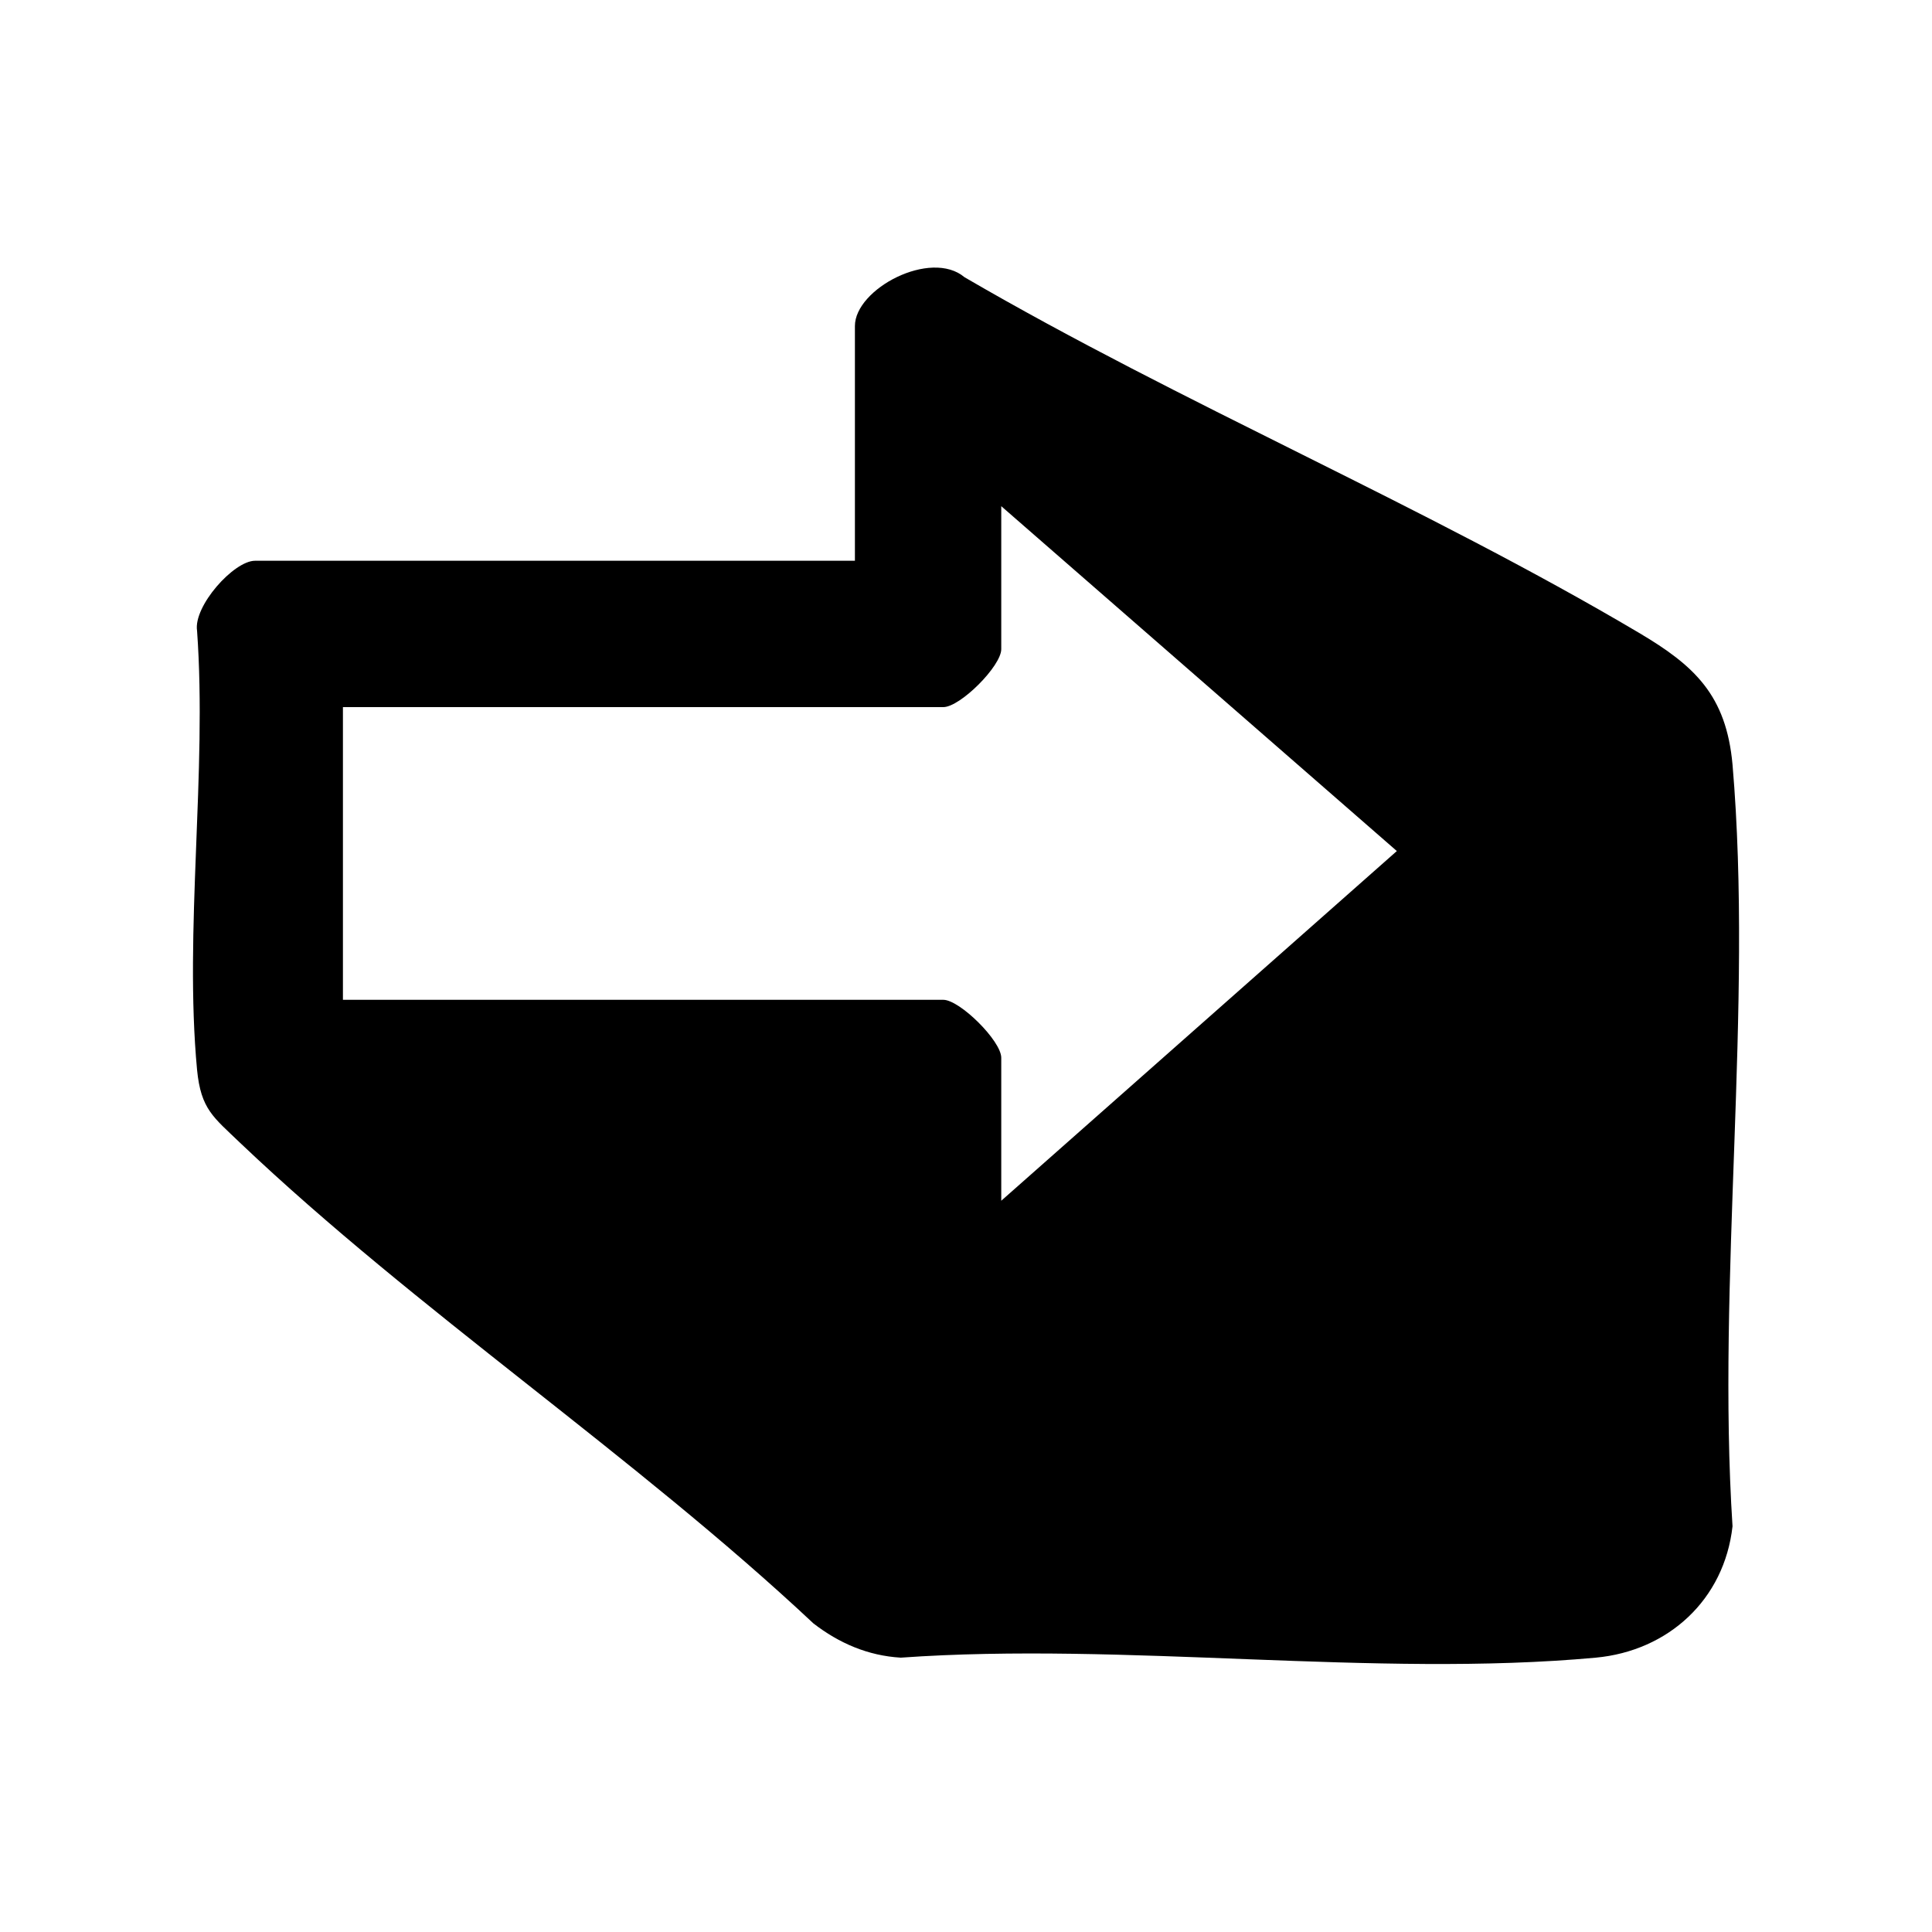
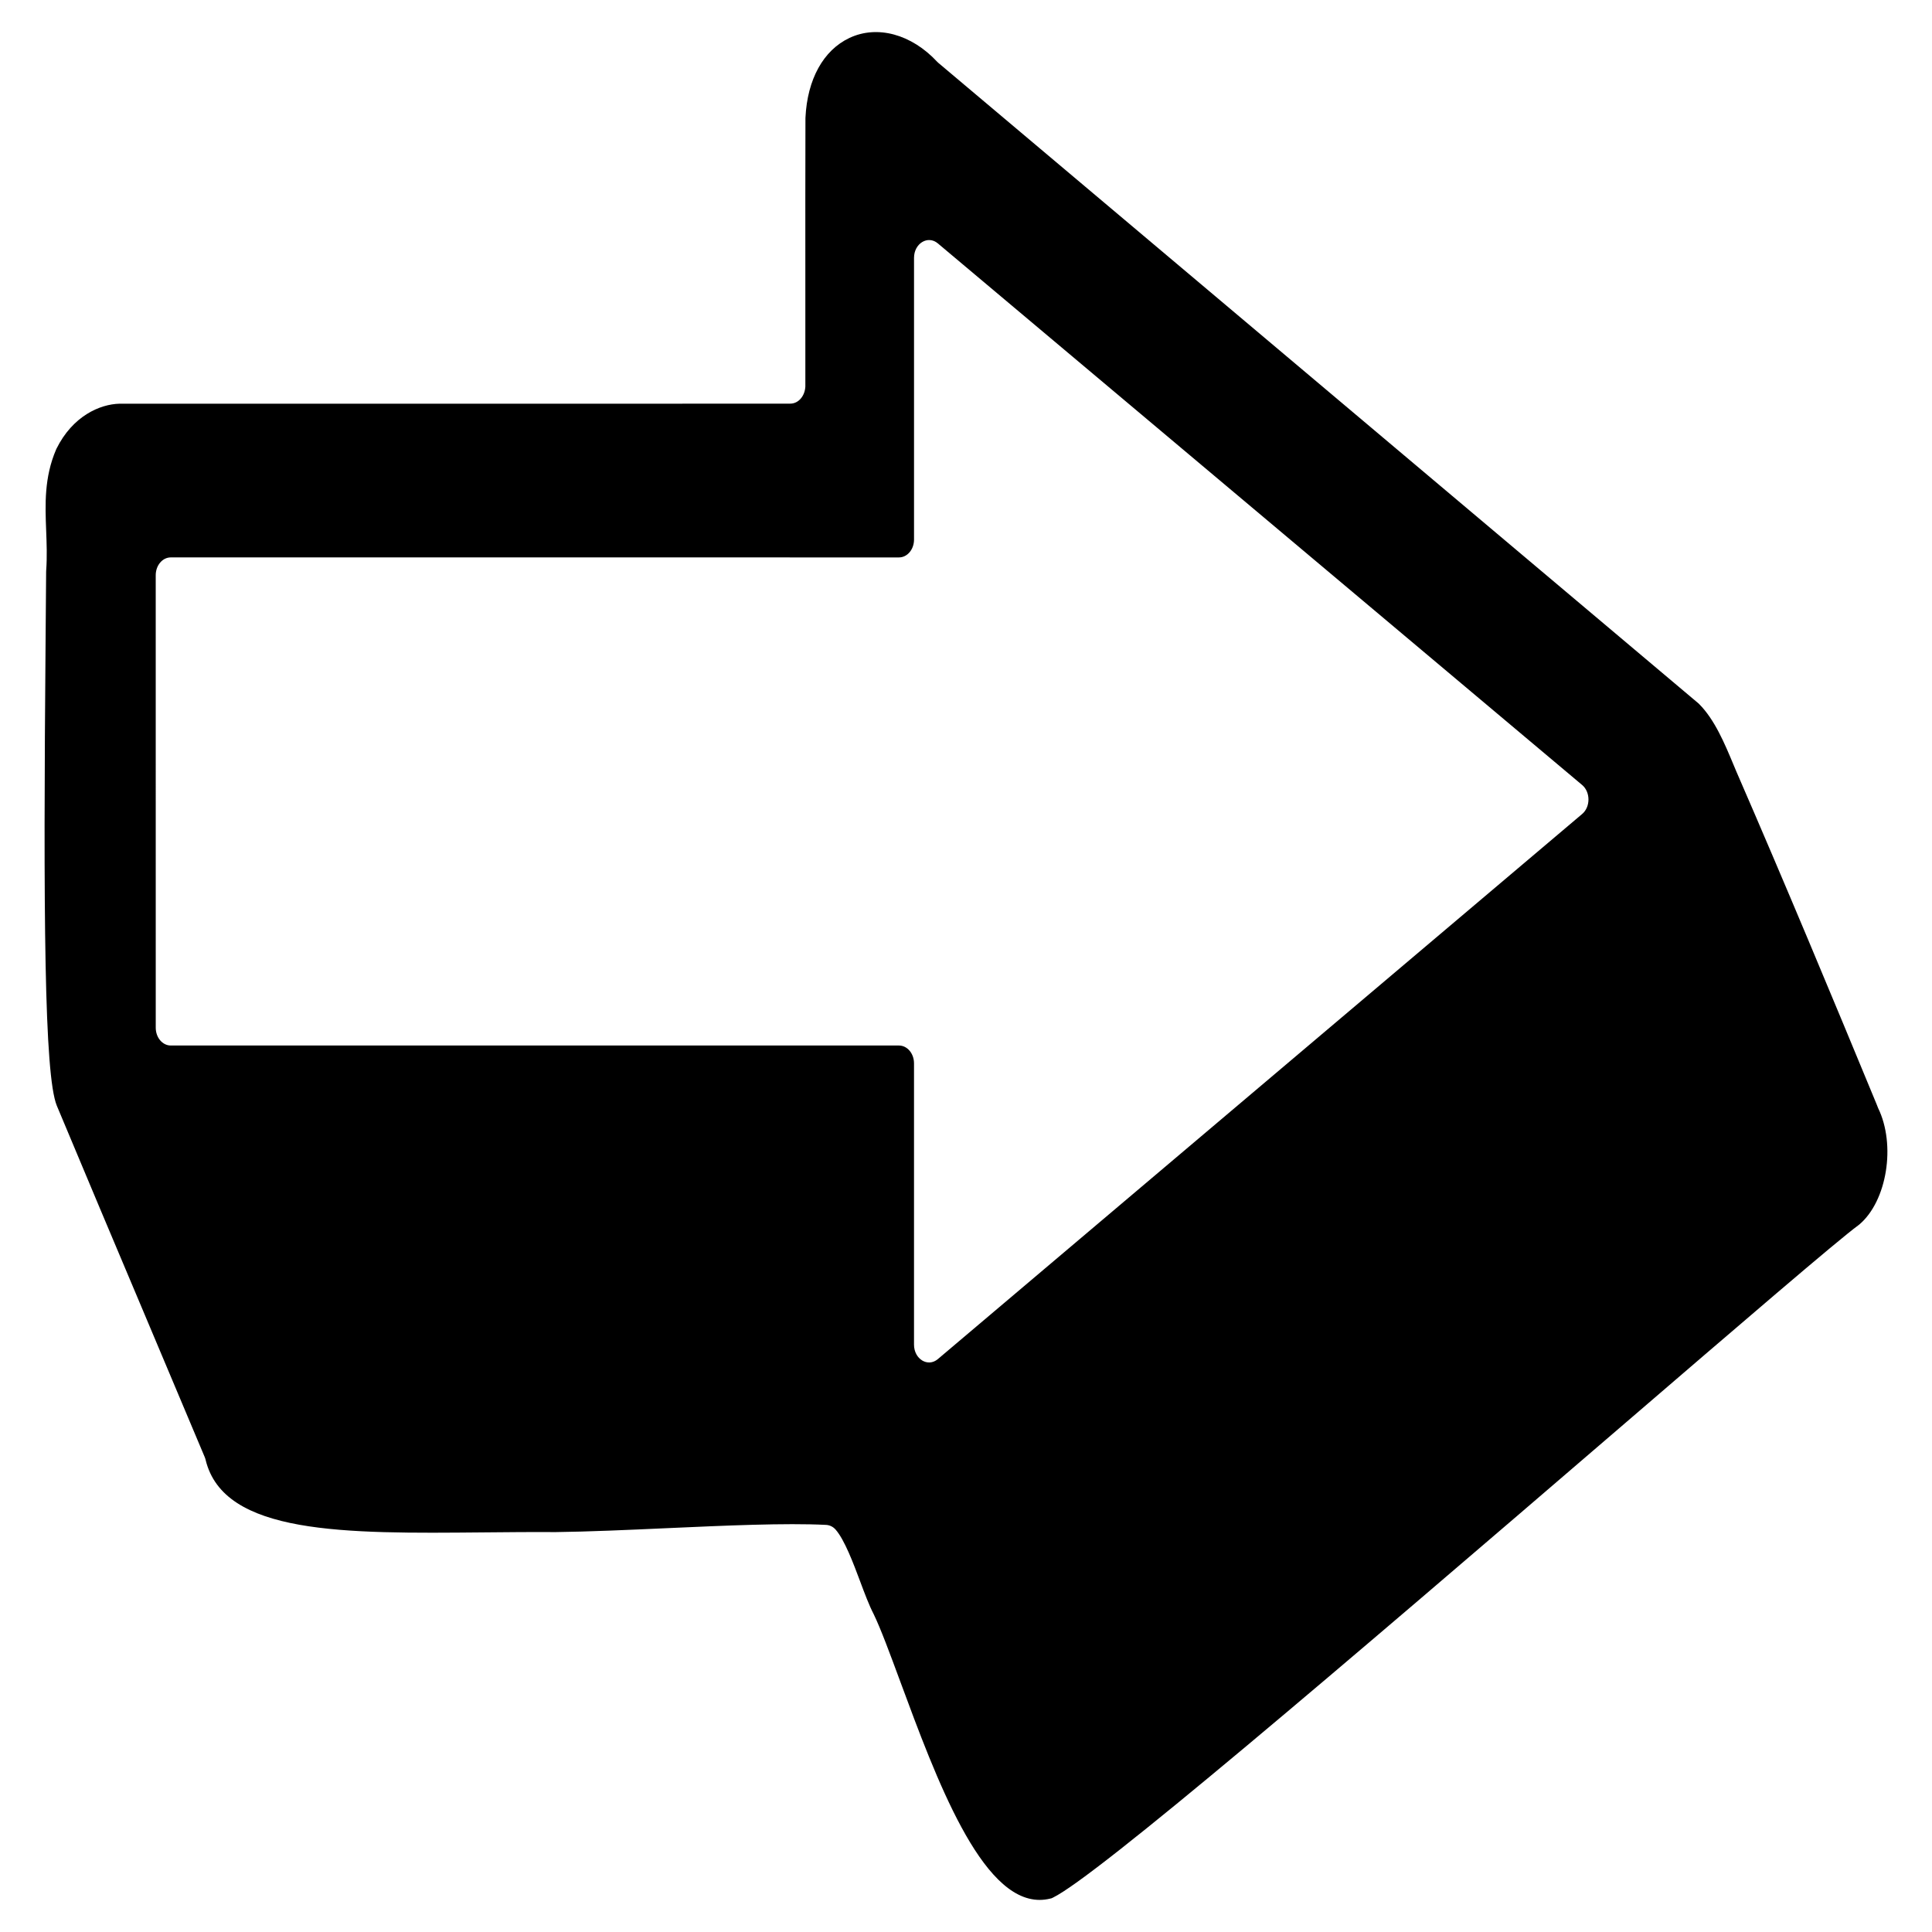
- <svg xmlns="http://www.w3.org/2000/svg" id="a" viewBox="0 0 400 400">
-   <path d="M177,116.1v-48.6c0-7.7,15.7-16,22.7-10.1,45,26.2,95,47.2,139.6,73.6,11.5,6.8,18.1,12.9,19.4,27.3,4.3,50.3-3.3,106.7,0,157.7-1.7,15.2-13.3,25.8-28.3,27.2-45.7,4.2-97.6-3.3-143.9,0-6.8-.4-12.8-3-18.1-7.1-37-34.7-82.2-64.8-118.7-99.5-5.5-5.3-8.1-6.9-8.9-15.1-2.7-28.8,2.1-61.7,0-90.9-.8-5.1,7.6-14.5,12-14.5h124.3ZM207.3,248.6l81.9-72.4-81.9-71.4v29.6c0,3.5-8.5,12-12,12h-124.3v60.6h124.3c3.4,0,12,8.5,12,12v29.6Z" />
+ <svg xmlns="http://www.w3.org/2000/svg" id="a" width="400" height="400" viewBox="0 0 400 400">
+   <path d="M388.84,229.402l-.299-.758c-9.093-22.005-18.909-45.589-29.051-68.917l-.572-1.365c-1.83-4.389-3.903-9.363-7.125-12.595l-.207-.191c-27.72-23.371-83.048-69.988-121.532-102.411l-35.8-30.164c-.083-.07-.162-.146-.237-.227-5.307-5.702-12.392-7.635-18.151-4.918-5.403,2.549-8.721,8.562-9.103,16.495l-.005.195c-.031,9.405-.025,23.267-.019,35.661.004,7.617.007,14.679.001,19.807,0,.014-.002.028-.002.041-.108,1.963-1.44,3.51-3.104,3.513-14.817.026-54.83.018-88.026.011-25.113-.006-46.534-.011-50.841.002-4.127.096-9.723,2.585-13.057,9.285l-.094.202c-2.482,5.786-2.266,11.365-2.059,16.762.103,2.662.209,5.413.006,8.278l-.011.279c-.026,4.038-.066,8.607-.108,13.529-.494,57.932-.277,90.536,2.304,96.97,5.828,13.954,11.956,28.472,17.882,42.513,4.298,10.182,8.58,20.327,12.758,30.281.078.185.138.38.186.579,3.755,15.514,28.739,15.275,57.596,15.006,4.86-.046,9.886-.093,14.88-.062,6.848-.083,14.996-.449,22.874-.805,12.139-.545,24.68-1.111,33.106-.685.739.037,1.443.37,1.976.975,1.855,2.105,3.722,7.098,5.048,10.643.965,2.582,1.877,5.02,2.825,6.848,1.465,3.023,3.33,8.068,5.49,13.909,7.504,20.295,16.737,45.27,28.872,45.267.728,0,1.468-.09,2.217-.276l.282-.07.266-.13c8.997-4.39,58.627-46.791,117.7-97.582,24.118-20.737,44.947-38.647,49.055-41.628l.179-.139c5.753-4.849,7.621-16.516,3.898-24.129ZM32.245,212.775l-.004-93.684c0-2.036,1.396-3.687,3.117-3.687l150.764.005c1.722,0,3.117-1.65,3.117-3.686v-58.332c0-2.995,2.86-4.74,4.924-3.005l133.401,112.137c1.745,1.467,1.749,4.53.008,6.003l-133.405,112.864c-2.063,1.745-4.931.002-4.931-2.998v-58.243c0-2.036-1.396-3.686-3.117-3.686H35.362c-1.722,0-3.117-1.65-3.117-3.686Z" />
</svg>
